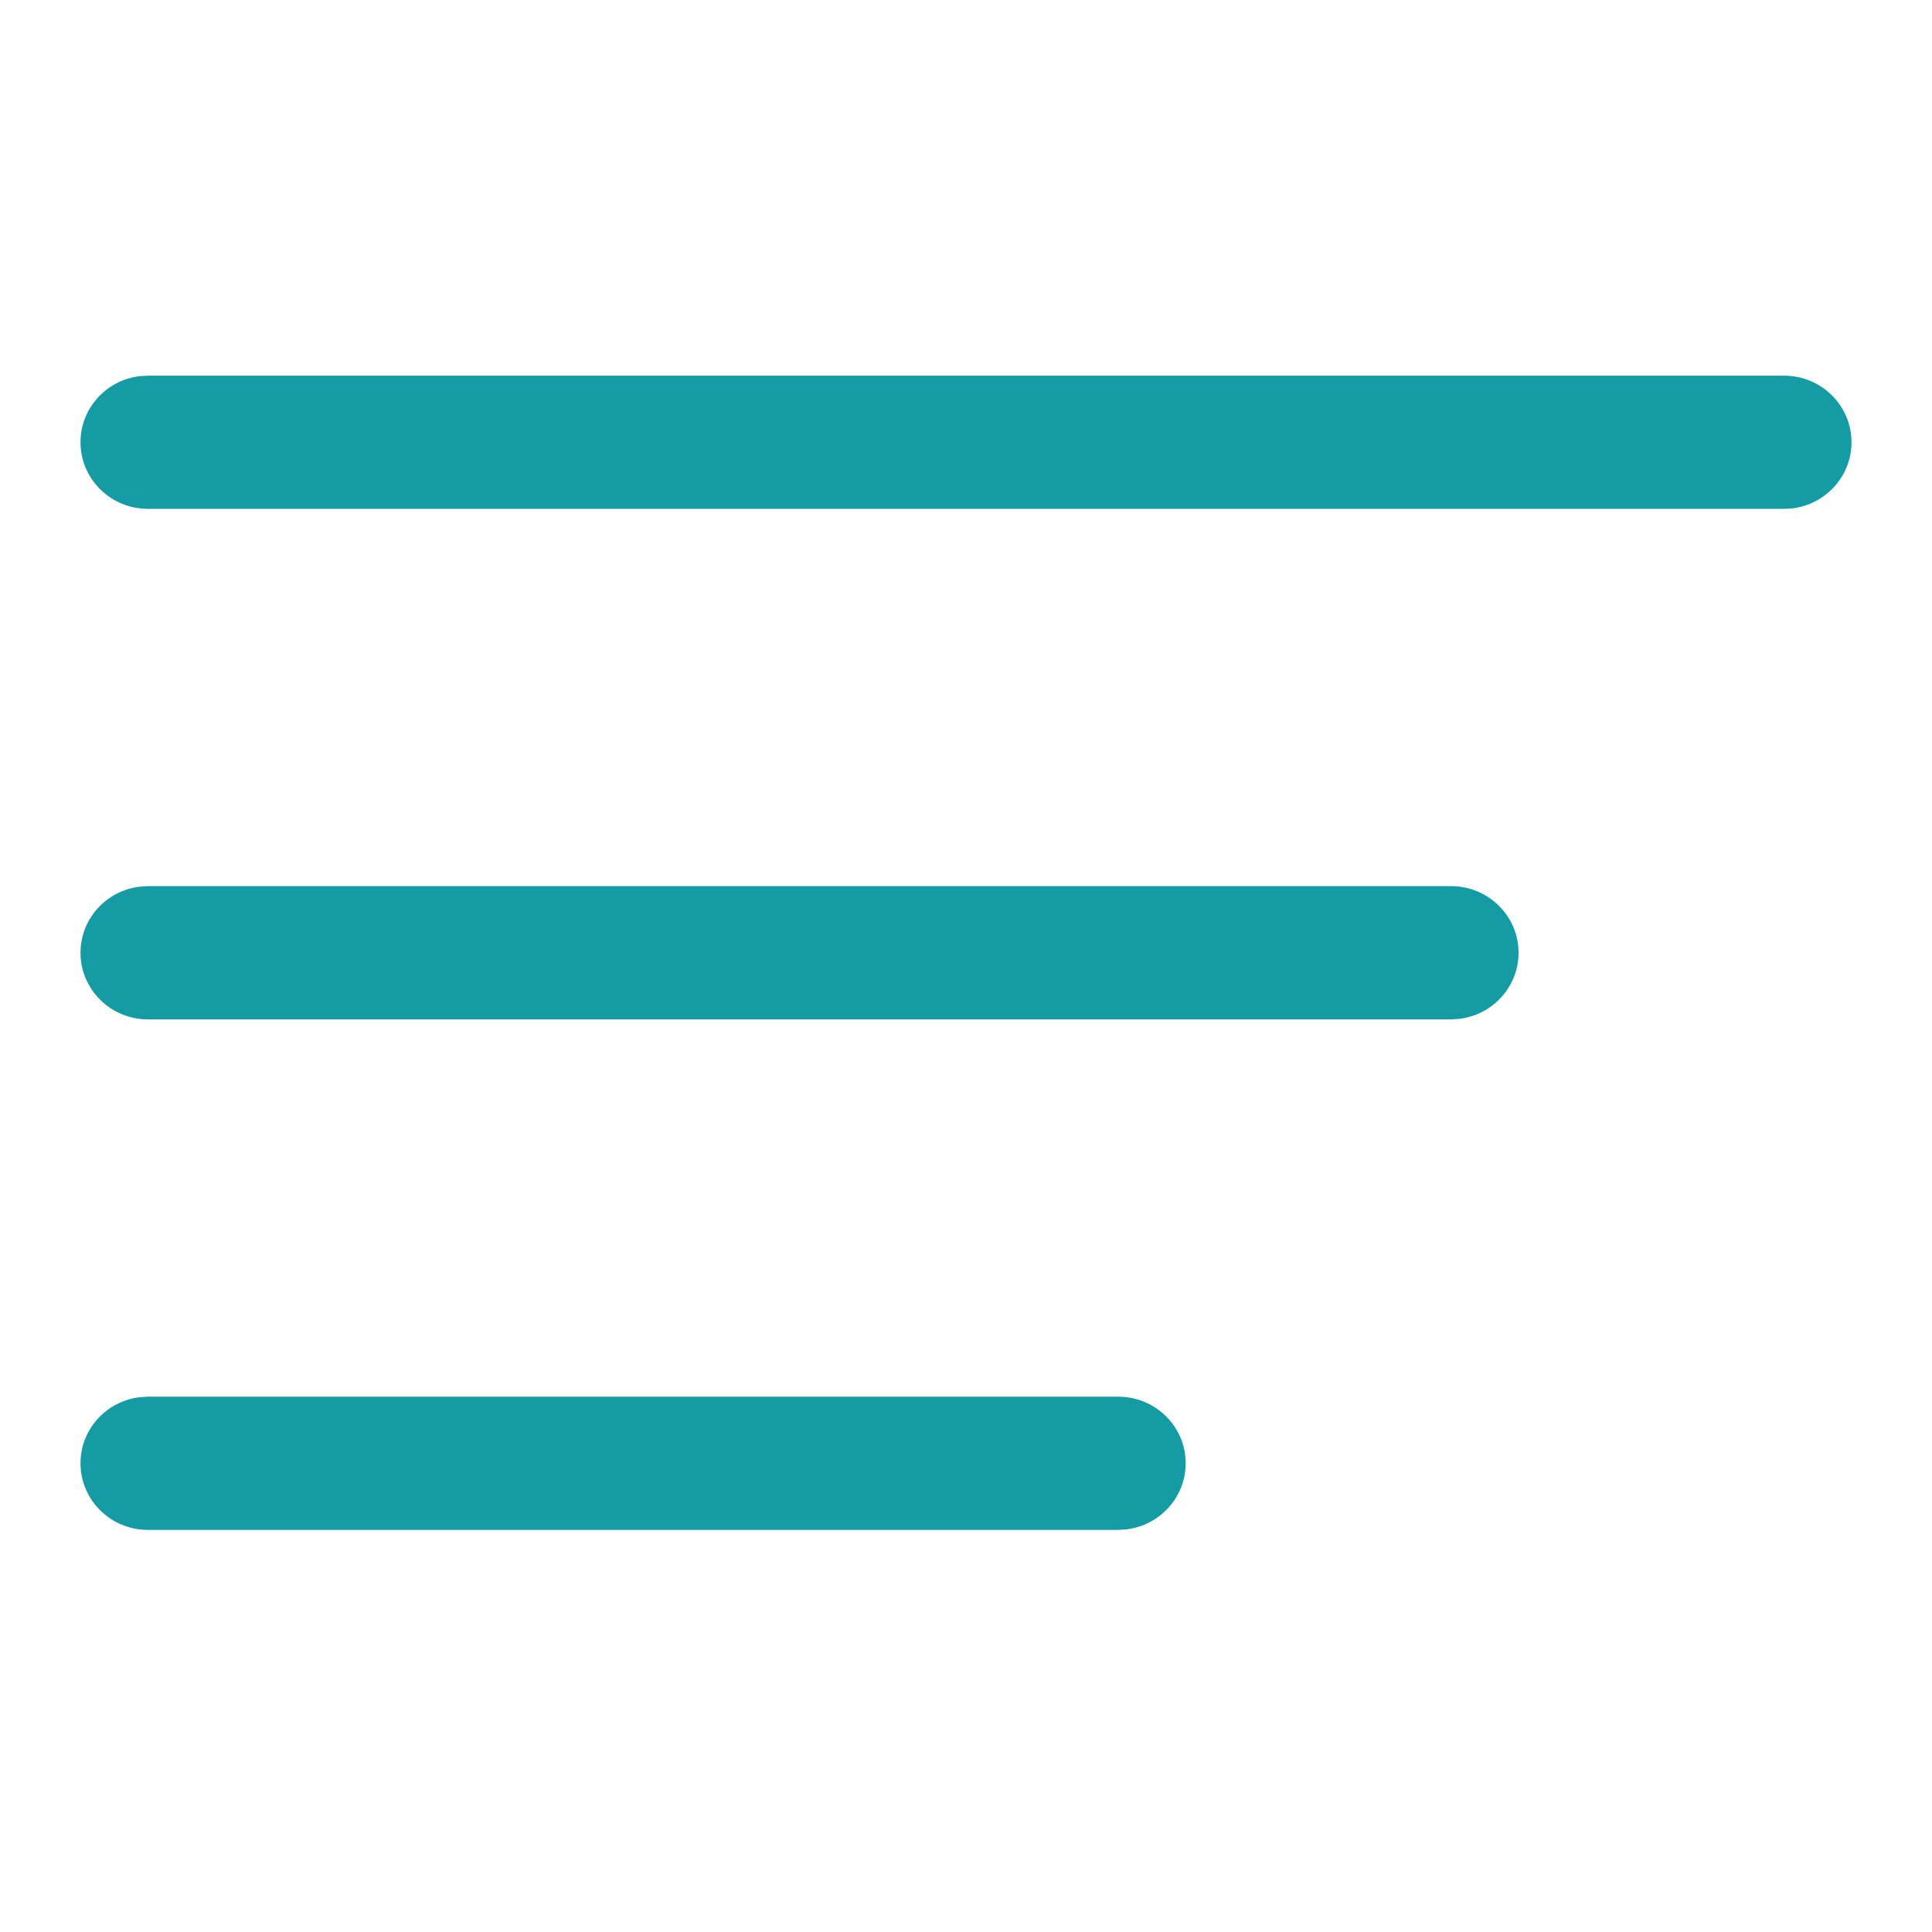
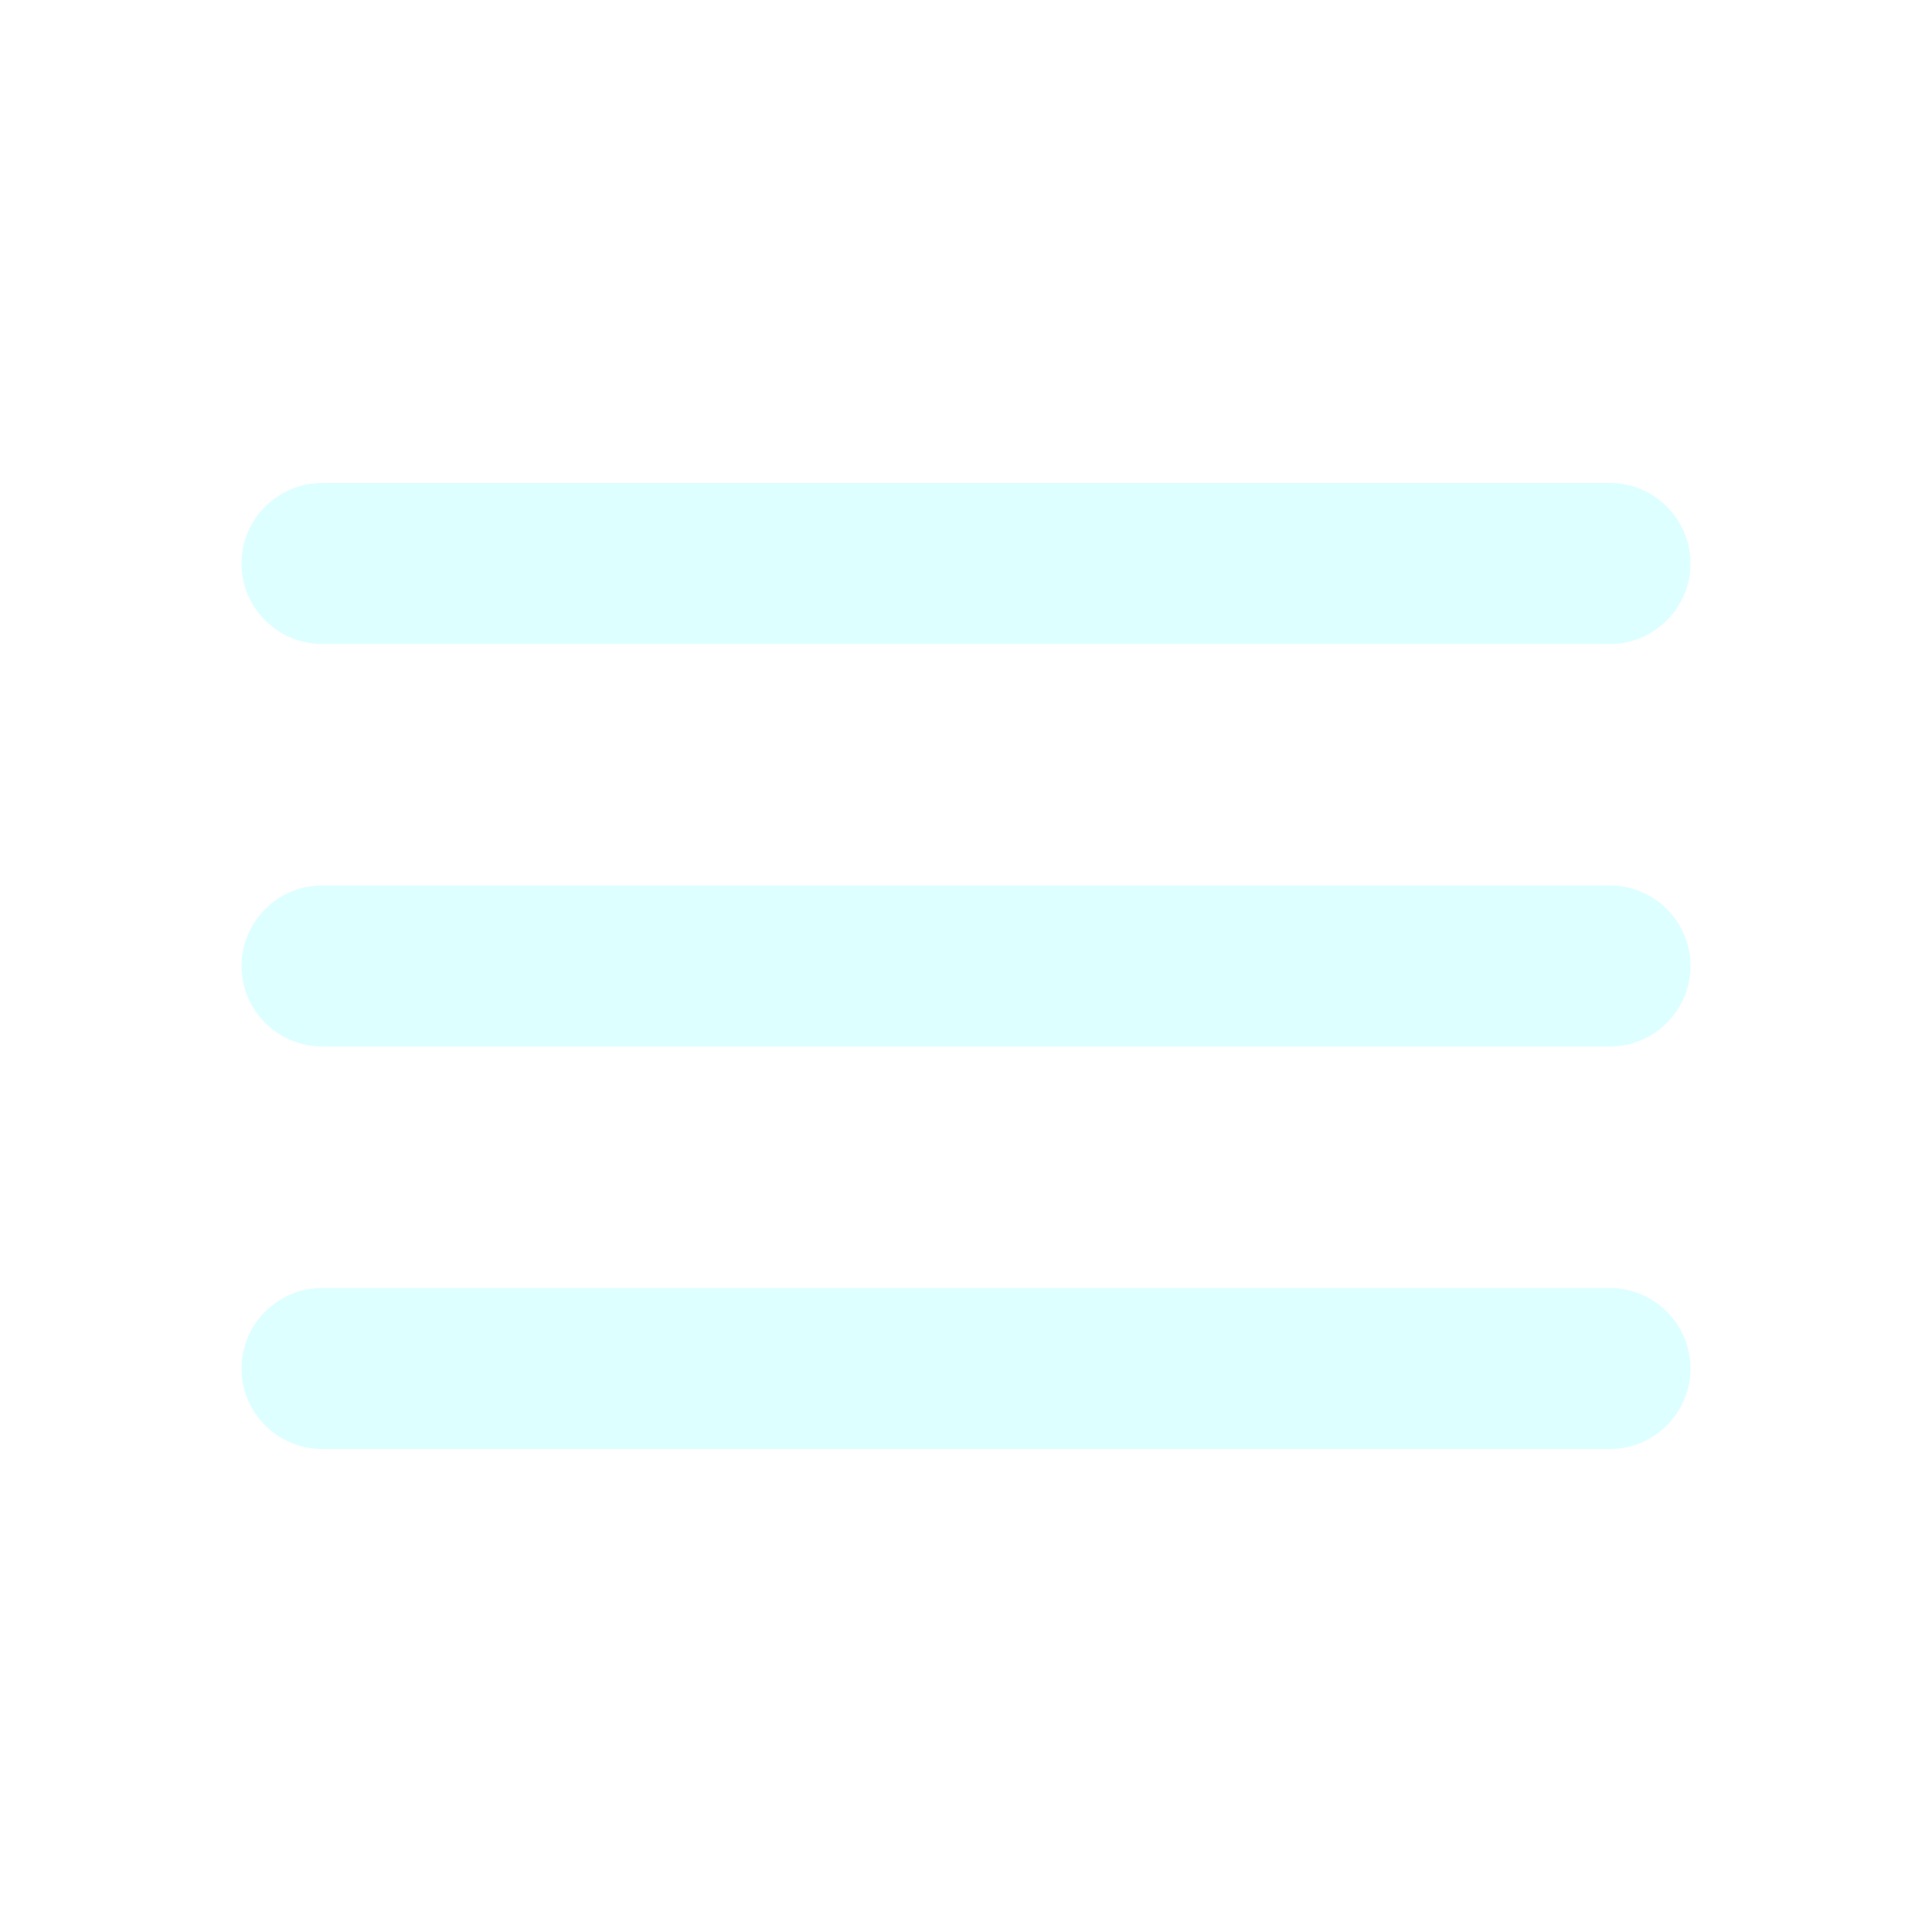
<svg xmlns="http://www.w3.org/2000/svg" width="24px" height="24px" viewBox="0 0 24 24" version="1.1">
-   <g id="ZiliSwap" stroke="none" stroke-width="1" fill="none" fill-rule="evenodd">
-     <path d="M13.891,17.35 C14.354,17.35 14.729,17.721 14.729,18.177 C14.729,18.599 14.409,18.947 13.996,18.998 L13.891,19.005 L1.837,19.005 C1.375,19.005 1,18.634 1,18.177 C1,17.756 1.319,17.408 1.732,17.357 L1.837,17.35 L13.891,17.35 Z M18.027,11.008 C18.489,11.008 18.864,11.379 18.864,11.836 C18.864,12.257 18.545,12.605 18.132,12.656 L18.027,12.663 L1.837,12.663 C1.375,12.663 1,12.292 1,11.836 C1,11.414 1.319,11.066 1.732,11.015 L1.837,11.008 L18.027,11.008 Z M22.163,4.667 C22.625,4.667 23,5.037 23,5.494 C23,5.915 22.681,6.263 22.268,6.315 L22.163,6.321 L1.837,6.321 C1.375,6.321 1,5.951 1,5.494 C1,5.072 1.319,4.724 1.732,4.673 L1.837,4.667 L22.163,4.667 Z" fill="#149BA3" />
+   <g id="ZilSwap" stroke="none" stroke-width="1" fill="none" fill-rule="evenodd">
+     <path d="M4 18H20C20.55 18 21 17.55 21 17C21 16.45 20.55 16 20 16H4C3.45 16 3 16.45 3 17C3 17.55 3.45 18 4 18ZM4 13H20C20.55 13 21 12.55 21 12C21 11.45 20.55 11 20 11H4C3.45 11 3 11.45 3 12C3 12.55 3.45 13 4 13ZM3 7C3 7.55 3.45 8 4 8H20C20.55 8 21 7.55 21 7C21 6.45 20.55 6 20 6H4C3.45 6 3 6.45 3 7Z" fill="#DEFFFF" />
  </g>
</svg>
